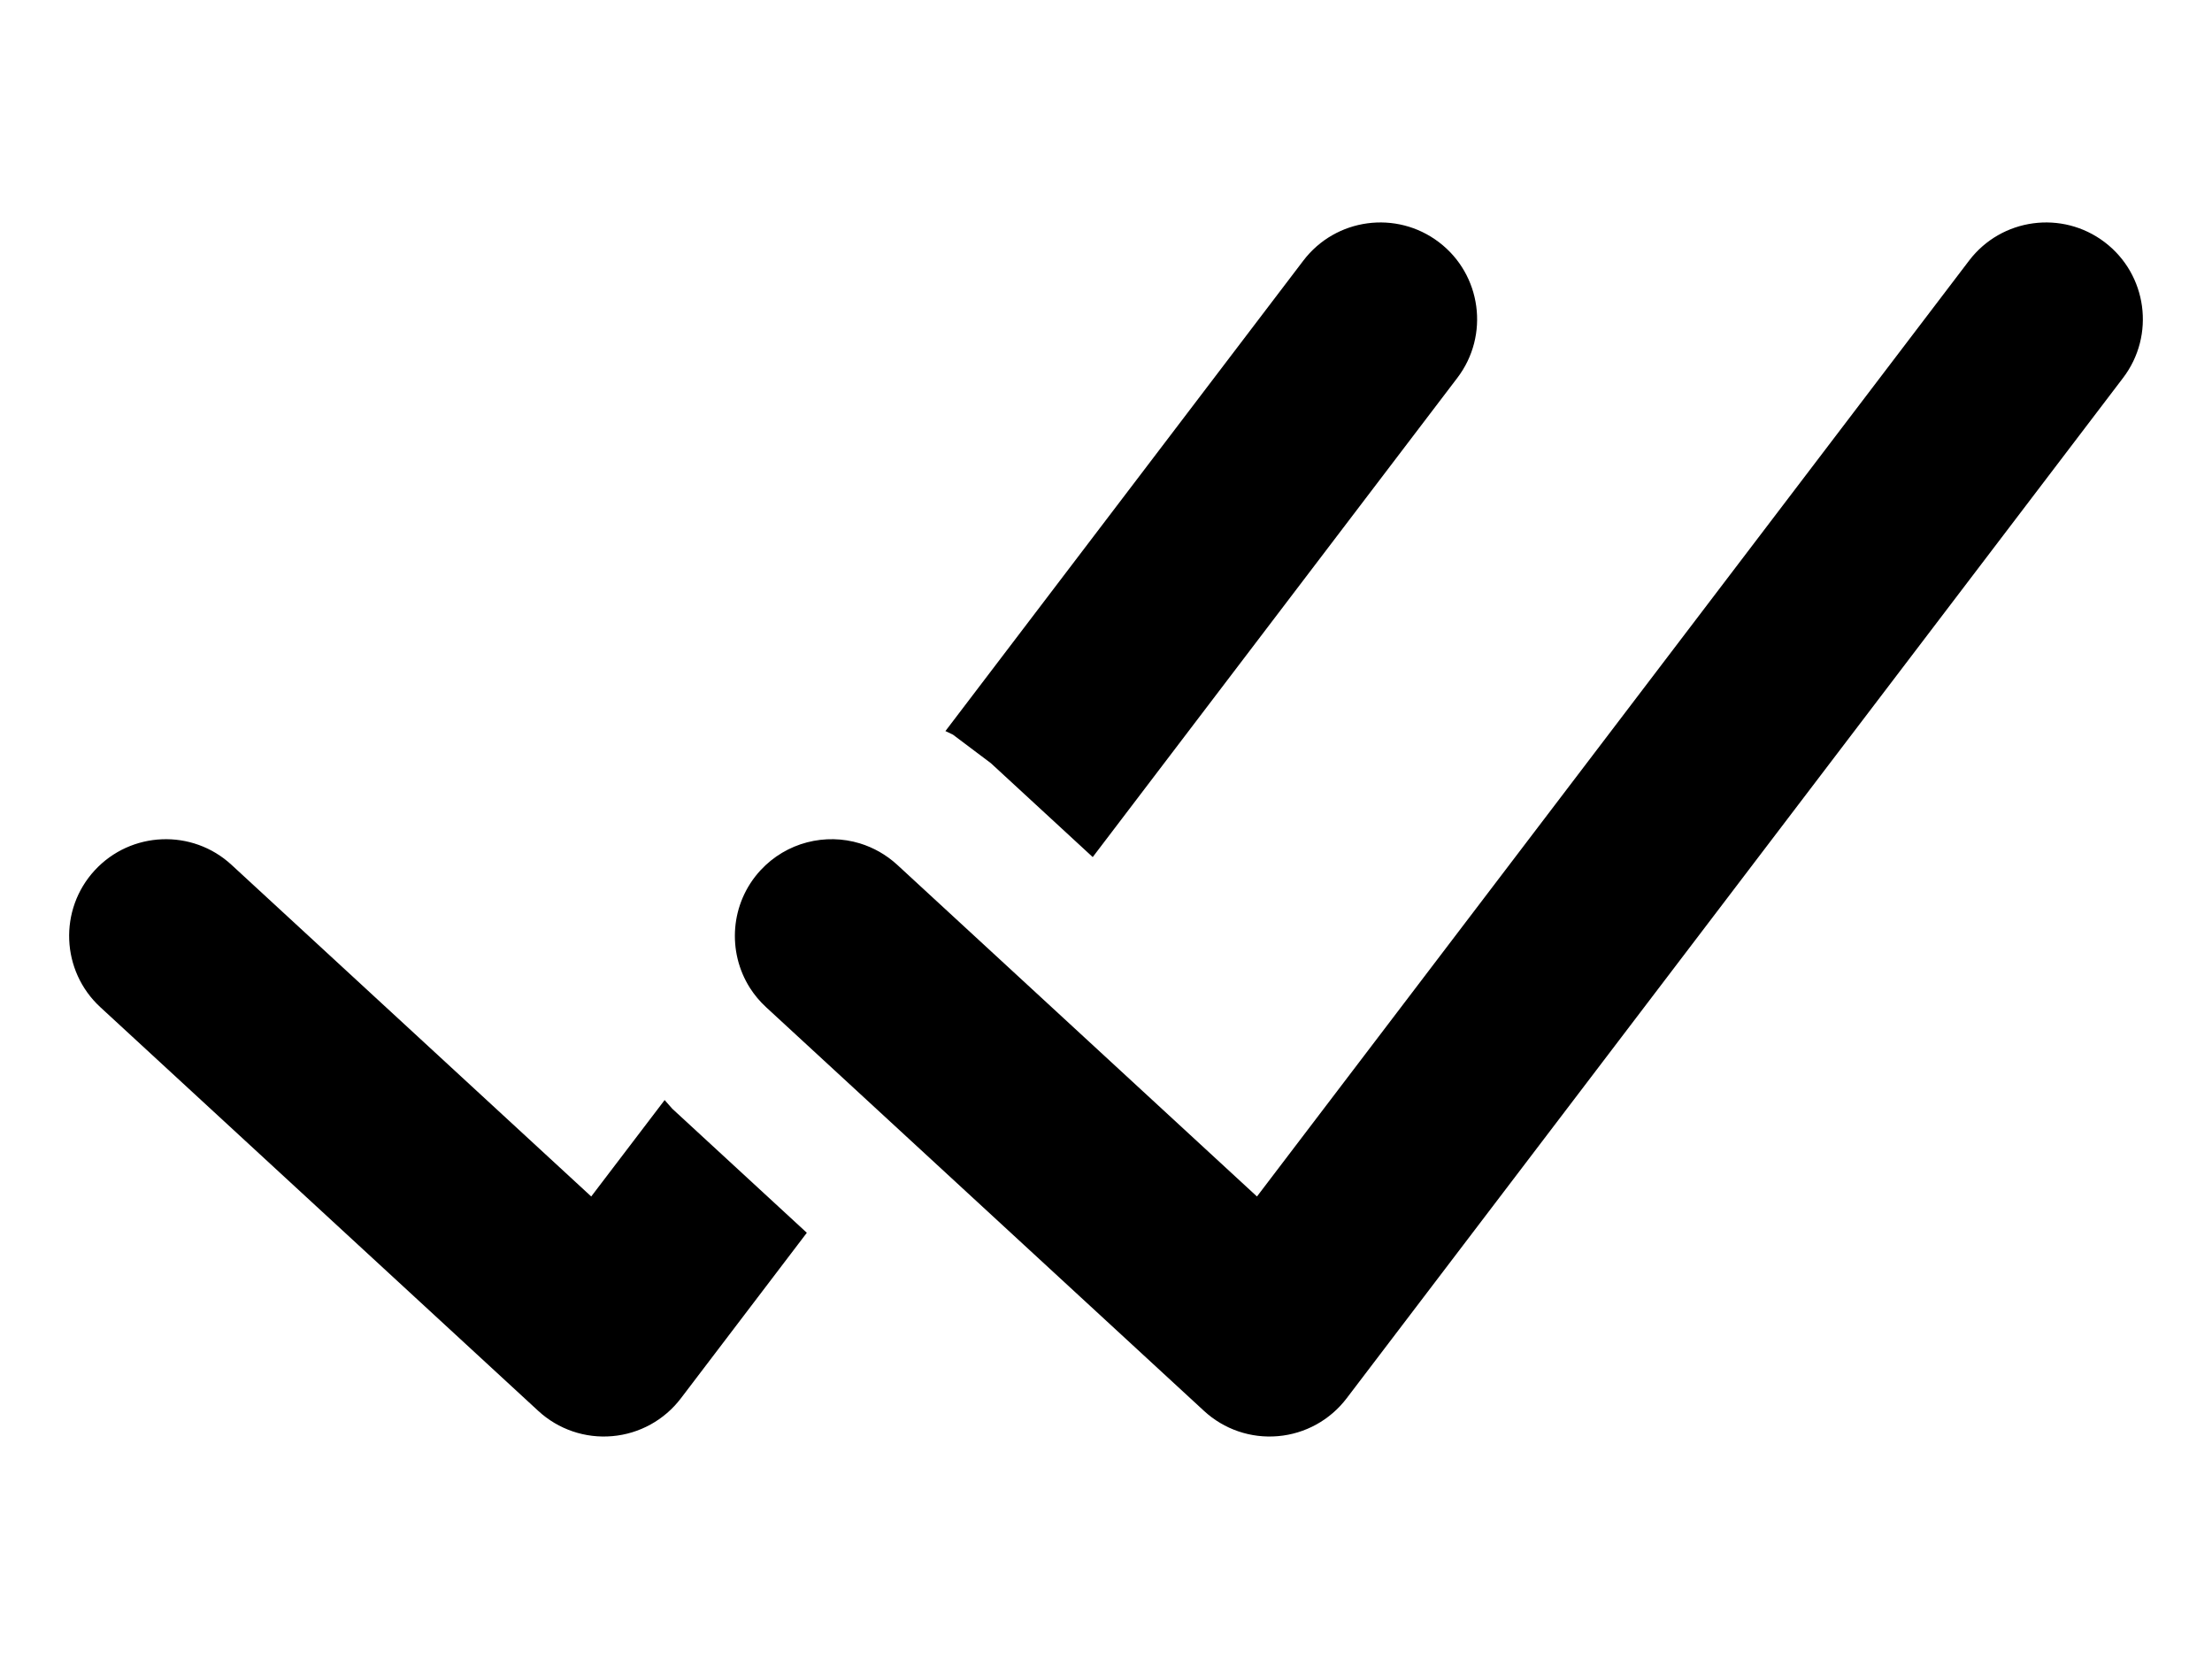
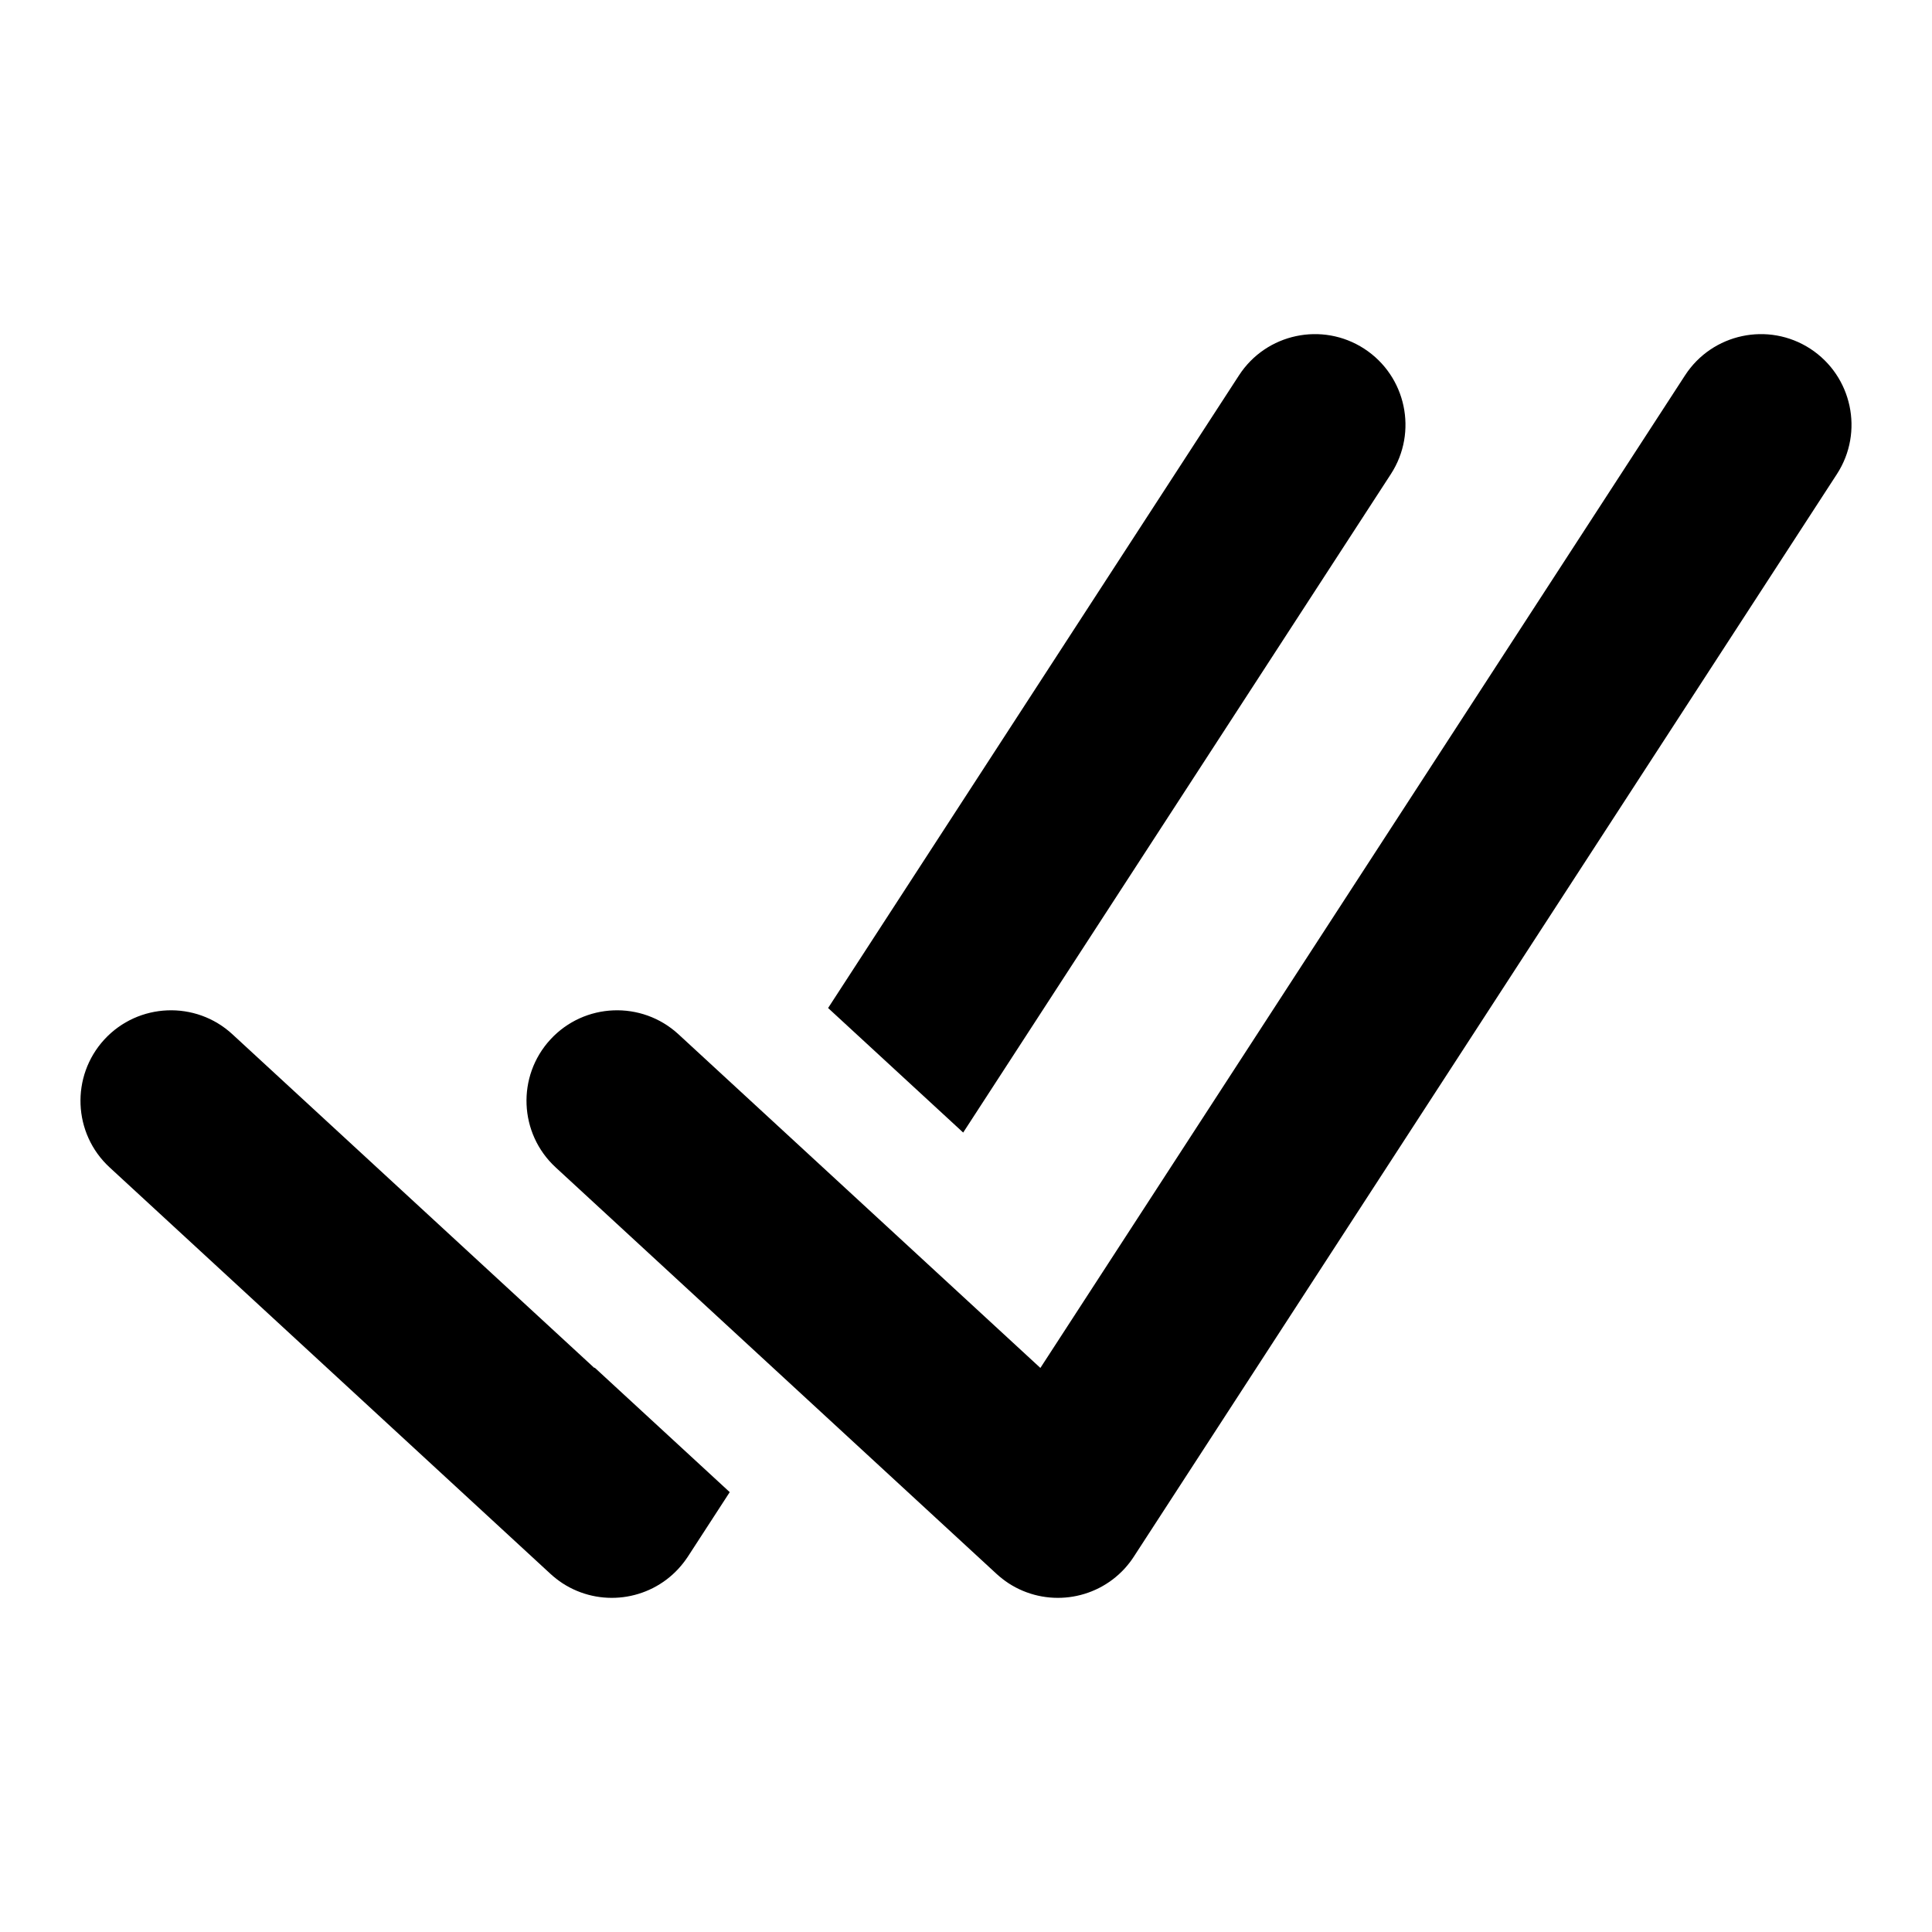
- <svg xmlns="http://www.w3.org/2000/svg" viewBox="0 0 32 24" width="100%" height="100%" version="1.1" xml:space="preserve" fill="currentColor" title="Checkmark (Double) icon">
-   <path d="M10.849,14.292c-0.332,-0.523 -0.287,-1.224 0.152,-1.701c0.377,-0.408 0.941,-0.542 1.439,-0.39c0.195,0.06 0.38,0.163 0.54,0.31l1.612,1.486c1.528,1.409 3.592,3.312 3.592,3.312l10.302,-13.539c0.468,-0.615 1.347,-0.734 1.962,-0.266c0.615,0.468 0.734,1.347 0.266,1.962l-11.233,14.763c-0.239,0.314 -0.599,0.513 -0.992,0.547c-0.393,0.035 -0.782,-0.098 -1.071,-0.365l-6.336,-5.841c-0.092,-0.085 -0.169,-0.178 -0.233,-0.278Zm0.823,3.542l-1.822,2.395c-0.239,0.314 -0.599,0.513 -0.992,0.547c-0.392,0.035 -0.782,-0.098 -1.071,-0.365l-6.336,-5.841c-0.568,-0.524 -0.604,-1.411 -0.081,-1.979c0.524,-0.568 1.411,-0.604 1.979,-0.08c-0,-0 5.204,4.798 5.204,4.798l1.062,-1.395l0.111,0.126l1.946,1.794Zm2.005,-7.258l5.178,-6.806c0.468,-0.615 1.347,-0.734 1.962,-0.266c0.615,0.468 0.734,1.347 0.266,1.962l-5.275,6.933l-1.473,-1.358l-0.549,-0.413l-0.109,-0.052Z" />
+ <svg xmlns="http://www.w3.org/2000/svg" viewBox="0 0 24 24" width="100%" height="100%" version="1.1" xml:space="preserve" fill="currentColor" title="Checkmark (Double)">
+   <path d="M12.379,19.551l-5.476,-5.049c-0.457,-0.421 -0.486,-1.133 -0.065,-1.59c0.421,-0.456 1.133,-0.485 1.59,-0.064l4.496,4.145l8.008,-12.33c0.338,-0.521 1.035,-0.669 1.556,-0.331c0.52,0.339 0.669,1.036 0.331,1.557l-8.734,13.448c-0.034,0.053 -0.073,0.103 -0.116,0.15c-0.371,0.403 -0.981,0.479 -1.44,0.181c-0.053,-0.035 -0.103,-0.074 -0.15,-0.117Zm-3.314,-1.015l-0.52,0.801c-0.035,0.053 -0.074,0.103 -0.117,0.15c-0.371,0.403 -0.981,0.479 -1.44,0.181c-0.053,-0.035 -0.103,-0.074 -0.15,-0.117l-5.476,-5.049c-0.457,-0.421 -0.485,-1.133 -0.065,-1.59c0.421,-0.456 1.134,-0.485 1.59,-0.064l4.496,4.145l0.004,-0.004l1.678,1.547Zm1.222,-6.014l5.104,-7.859c0.338,-0.521 1.035,-0.669 1.556,-0.331c0.521,0.339 0.669,1.036 0.331,1.557l-5.313,8.18l-1.678,-1.547Z" />
</svg>
